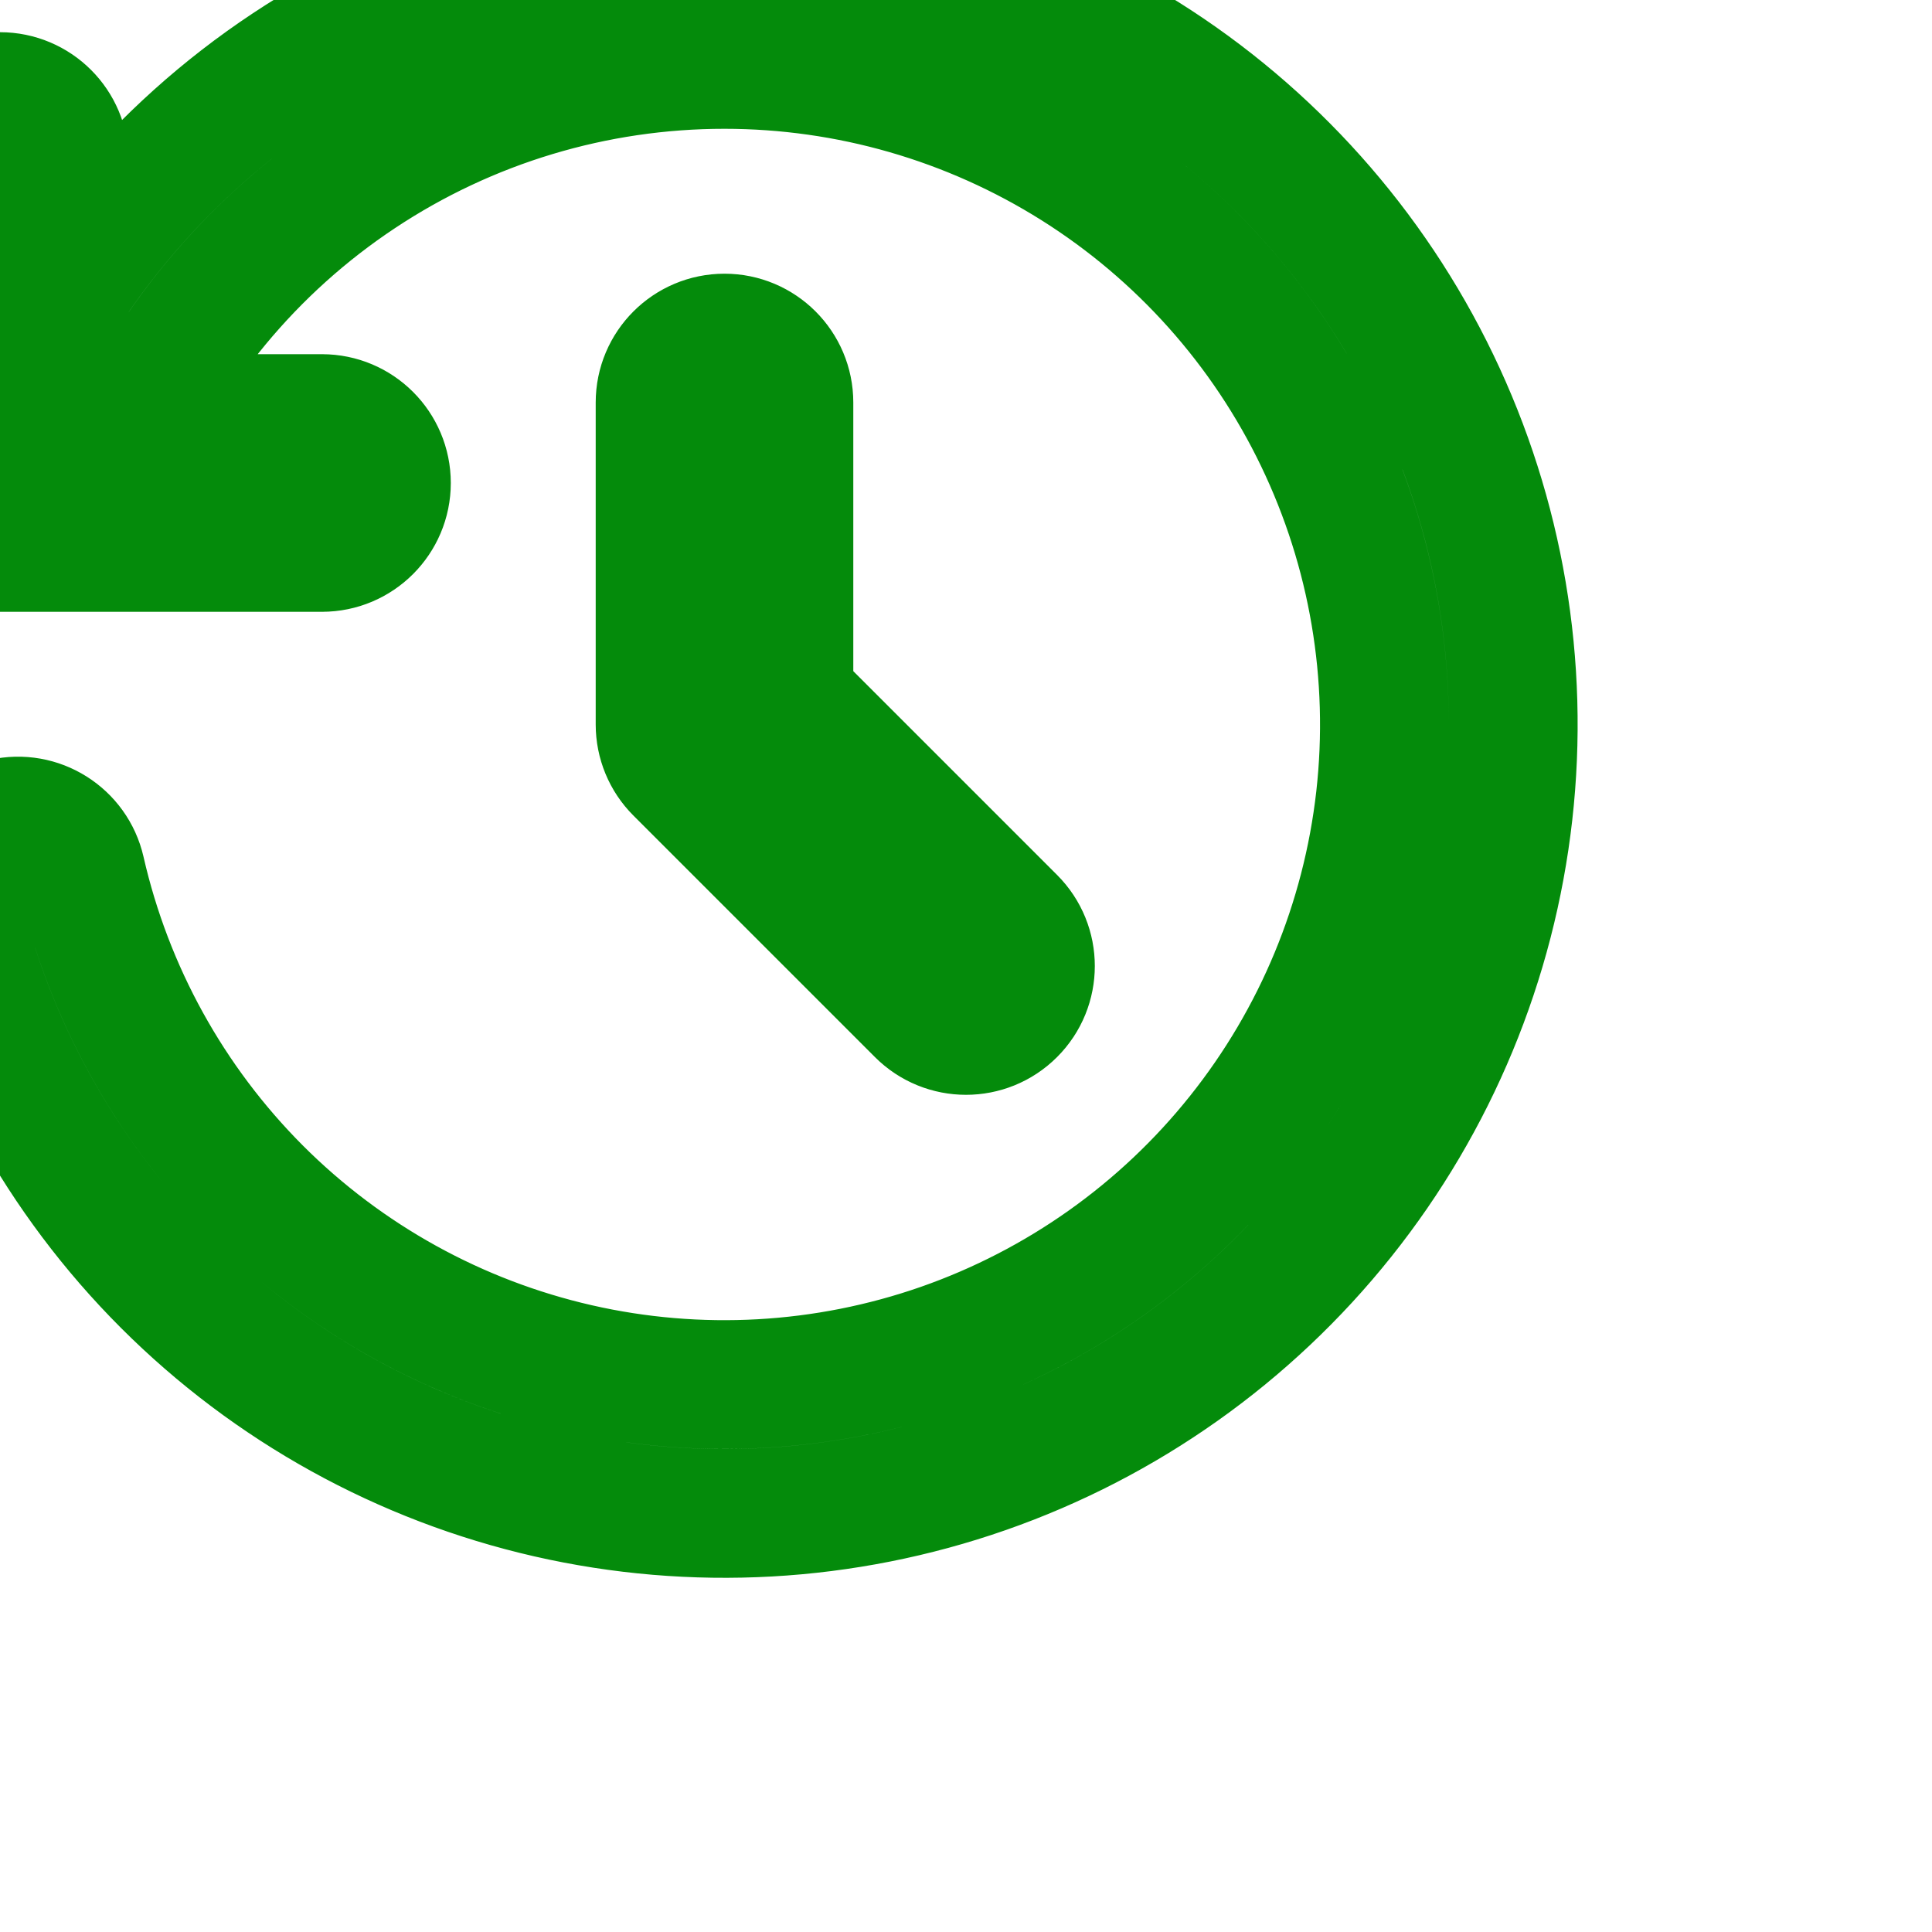
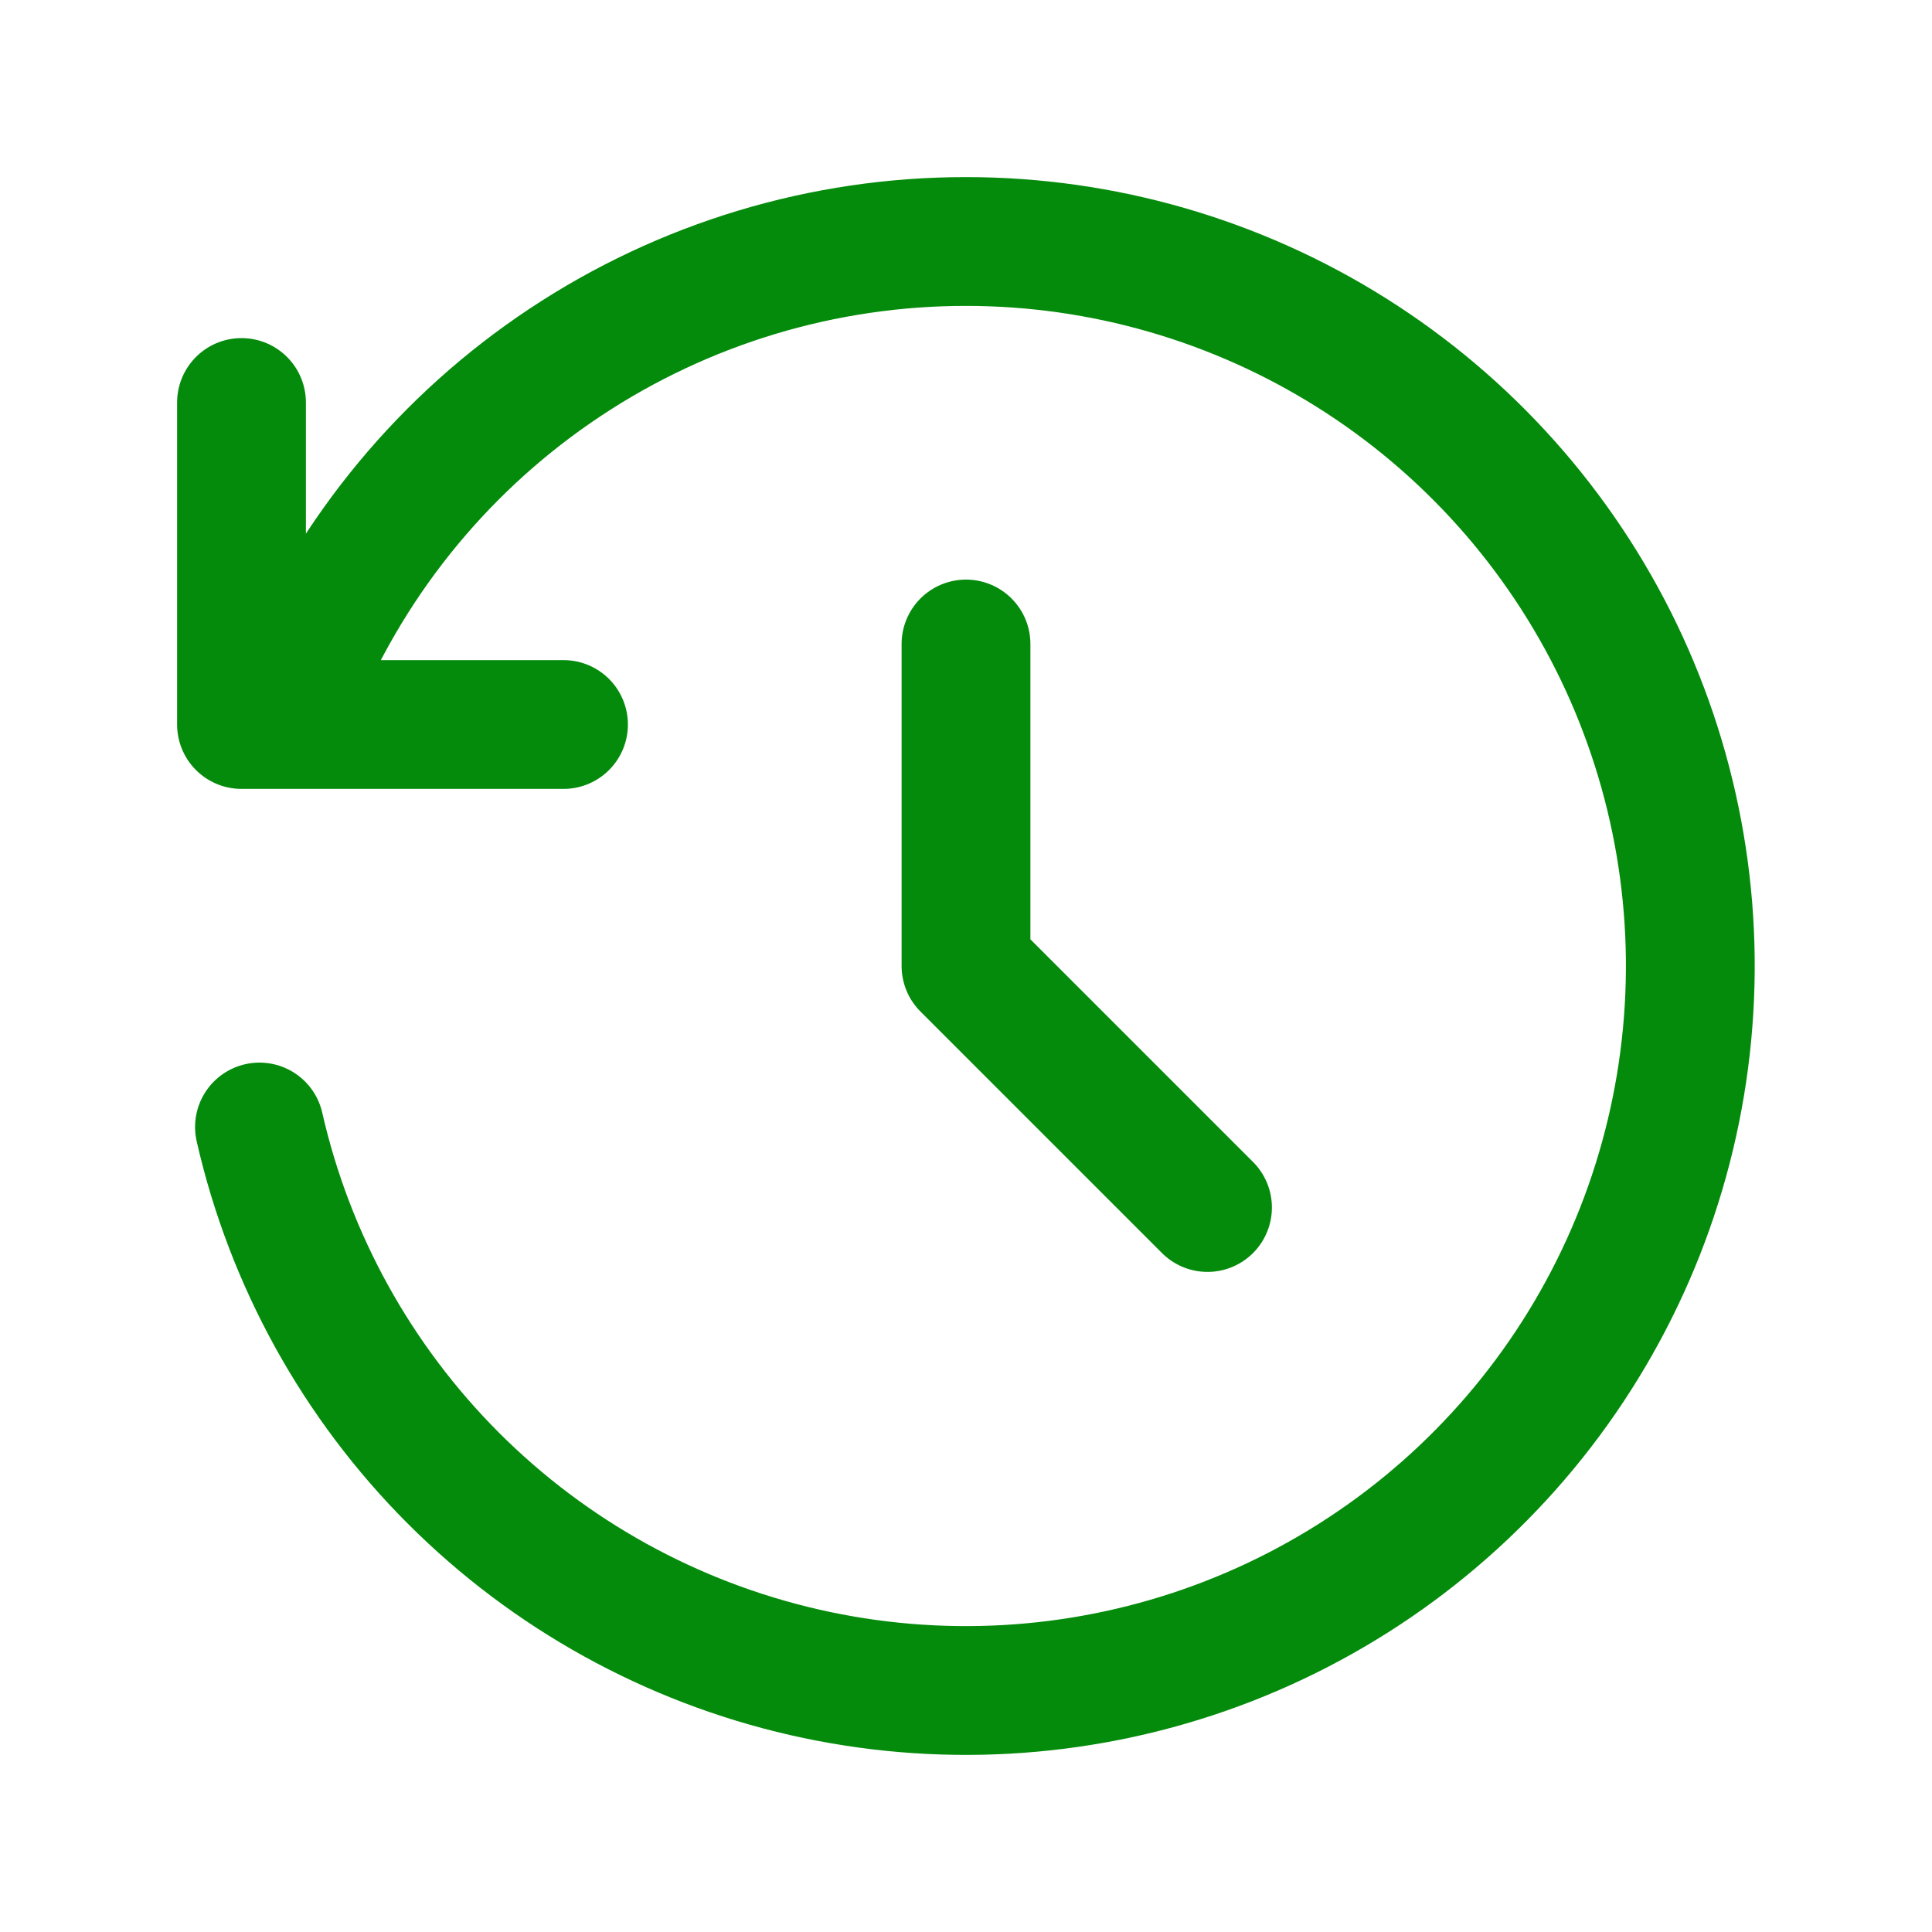
- <svg xmlns="http://www.w3.org/2000/svg" viewBox="0 0 30 30" fill="none">
-   <path d="M12.25 6.25C12.25 5.698 11.802 5.25 11.25 5.25C10.698 5.25 10.25 5.698 10.25 6.25L11.25 6.25L12.25 6.25ZM11.25 11.25L10.25 11.25C10.25 11.515 10.355 11.77 10.543 11.957L11.25 11.25ZM14.293 15.707C14.683 16.098 15.317 16.098 15.707 15.707C16.098 15.317 16.098 14.683 15.707 14.293L15 15L14.293 15.707ZM1.254 13.528C1.131 12.989 0.595 12.652 0.057 12.775C-0.482 12.898 -0.819 13.434 -0.696 13.972L0.279 13.75L1.254 13.528ZM11.25 4.12915e-07L11.25 1L11.25 1L11.25 4.12915e-07ZM-0.039 6.486C-0.254 6.995 -0.015 7.582 0.494 7.796C1.002 8.011 1.589 7.773 1.804 7.264L0.882 6.875L-0.039 6.486ZM5 8.5C5.552 8.5 6 8.052 6 7.5C6 6.948 5.552 6.5 5 6.5L5 7.5L5 8.5ZM0 7.5L-1 7.5C-1 8.052 -0.552 8.5 2.22045e-16 8.5L0 7.5ZM1 2.5C1 1.948 0.552 1.5 0 1.5C-0.552 1.5 -1 1.948 -1 2.5L0 2.5L1 2.5ZM11.25 6.25L10.25 6.25L10.25 11.25L11.25 11.25L12.25 11.25L12.25 6.25L11.25 6.25ZM11.25 11.25L10.543 11.957L14.293 15.707L15 15L15.707 14.293L11.957 10.543L11.25 11.25ZM0.279 13.75L-0.696 13.972C-0.184 16.221 0.953 18.279 2.583 19.91L3.29 19.203L3.997 18.496C2.634 17.131 1.683 15.409 1.254 13.528L0.279 13.75ZM3.29 19.203L2.583 19.91C4.213 21.541 6.27 22.678 8.518 23.192L8.741 22.217L8.964 21.242C7.083 20.812 5.361 19.86 3.997 18.496L3.29 19.203ZM8.741 22.217L8.518 23.192C10.766 23.706 13.113 23.575 15.29 22.814L14.96 21.87L14.63 20.926C12.809 21.562 10.845 21.672 8.964 21.242L8.741 22.217ZM14.96 21.87L15.29 22.814C17.467 22.053 19.385 20.693 20.823 18.89L20.041 18.267L19.259 17.643C18.056 19.151 16.451 20.289 14.63 20.926L14.96 21.87ZM20.041 18.267L20.823 18.89C22.261 17.088 23.161 14.916 23.42 12.625L22.426 12.512L21.433 12.4C21.216 14.318 20.463 16.135 19.259 17.643L20.041 18.267ZM22.426 12.512L23.42 12.625C23.679 10.333 23.286 8.015 22.286 5.938L21.385 6.371L20.483 6.805C21.32 8.544 21.649 10.483 21.433 12.4L22.426 12.512ZM21.385 6.371L22.286 5.938C21.286 3.86 19.72 2.106 17.767 0.879L17.235 1.726L16.703 2.572C18.336 3.599 19.647 5.066 20.483 6.805L21.385 6.371ZM17.235 1.726L17.767 0.879C15.815 -0.348 13.556 -0.999 11.25 -1L11.25 4.12915e-07L11.25 1C13.179 1 15.069 1.545 16.703 2.572L17.235 1.726ZM11.25 4.12915e-07L11.25 -1C8.841 -1.001 6.485 -0.291 4.477 1.041L5.03 1.874L5.582 2.708C7.262 1.593 9.234 0.999 11.25 1L11.25 4.12915e-07ZM5.03 1.874L4.477 1.041C2.469 2.372 0.898 4.266 -0.039 6.486L0.882 6.875L1.804 7.264C2.588 5.407 3.902 3.822 5.582 2.708L5.03 1.874ZM5 7.5L5 6.5L0 6.5L0 7.5L0 8.5L5 8.5L5 7.5ZM0 7.5L1 7.5L1 2.5L0 2.5L-1 2.5L-1 7.5L0 7.5Z" stroke="#048B0B" stroke-width="2.0" stroke-linecap="round" stroke-linejoin="round" />
+ <svg xmlns="http://www.w3.org/2000/svg" width="30" height="30" viewBox="0 0 30 30" fill="none">
+   <path d="M15 10V15L18.75 18.75M4.029 17.5C4.499 19.565 5.543 21.455 7.04 22.953C8.537 24.451 10.427 25.495 12.491 25.967C14.555 26.439 16.711 26.319 18.71 25.62C20.709 24.921 22.47 23.672 23.791 22.017C25.112 20.361 25.939 18.367 26.176 16.262C26.414 14.158 26.053 12.03 25.135 10.121C24.216 8.213 22.778 6.603 20.985 5.476C19.192 4.349 17.118 3.75 15 3.75C12.787 3.749 10.624 4.401 8.78 5.624C6.935 6.847 5.493 8.586 4.633 10.625M8.75 11.25H3.75V6.25" stroke-width="2" stroke-linecap="round" stroke-linejoin="round" stroke="#048B0B" />
</svg>
